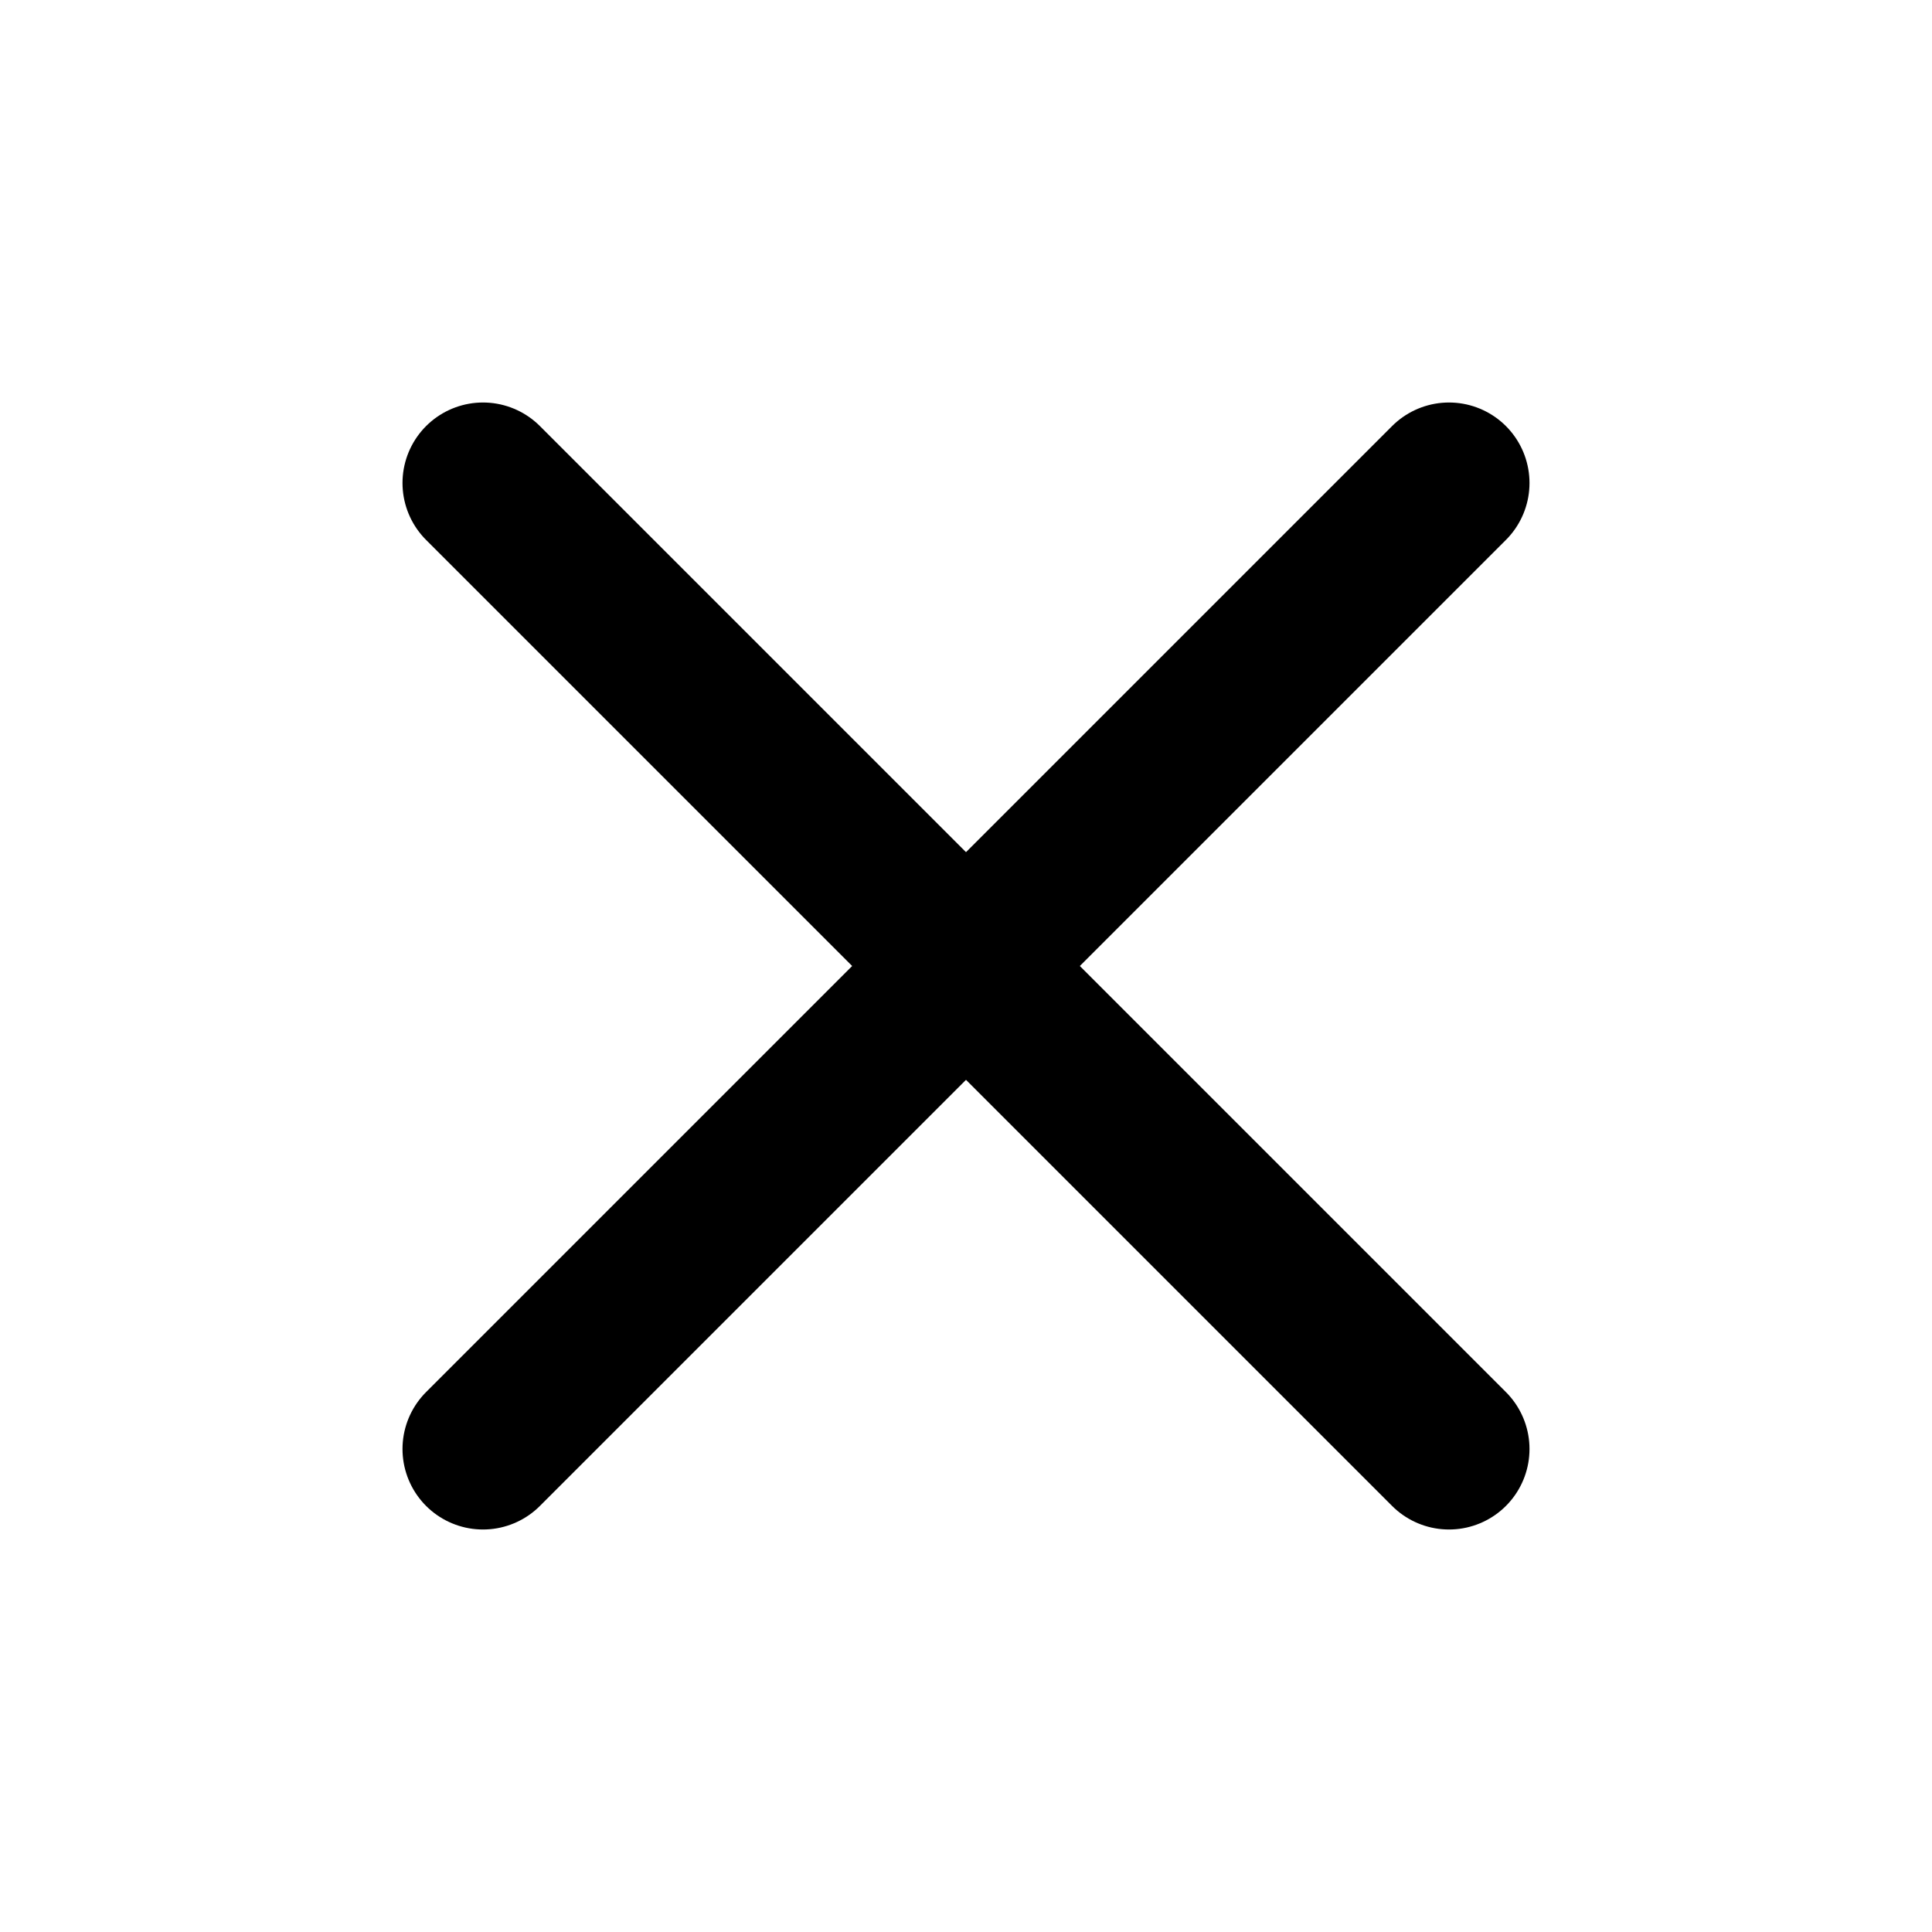
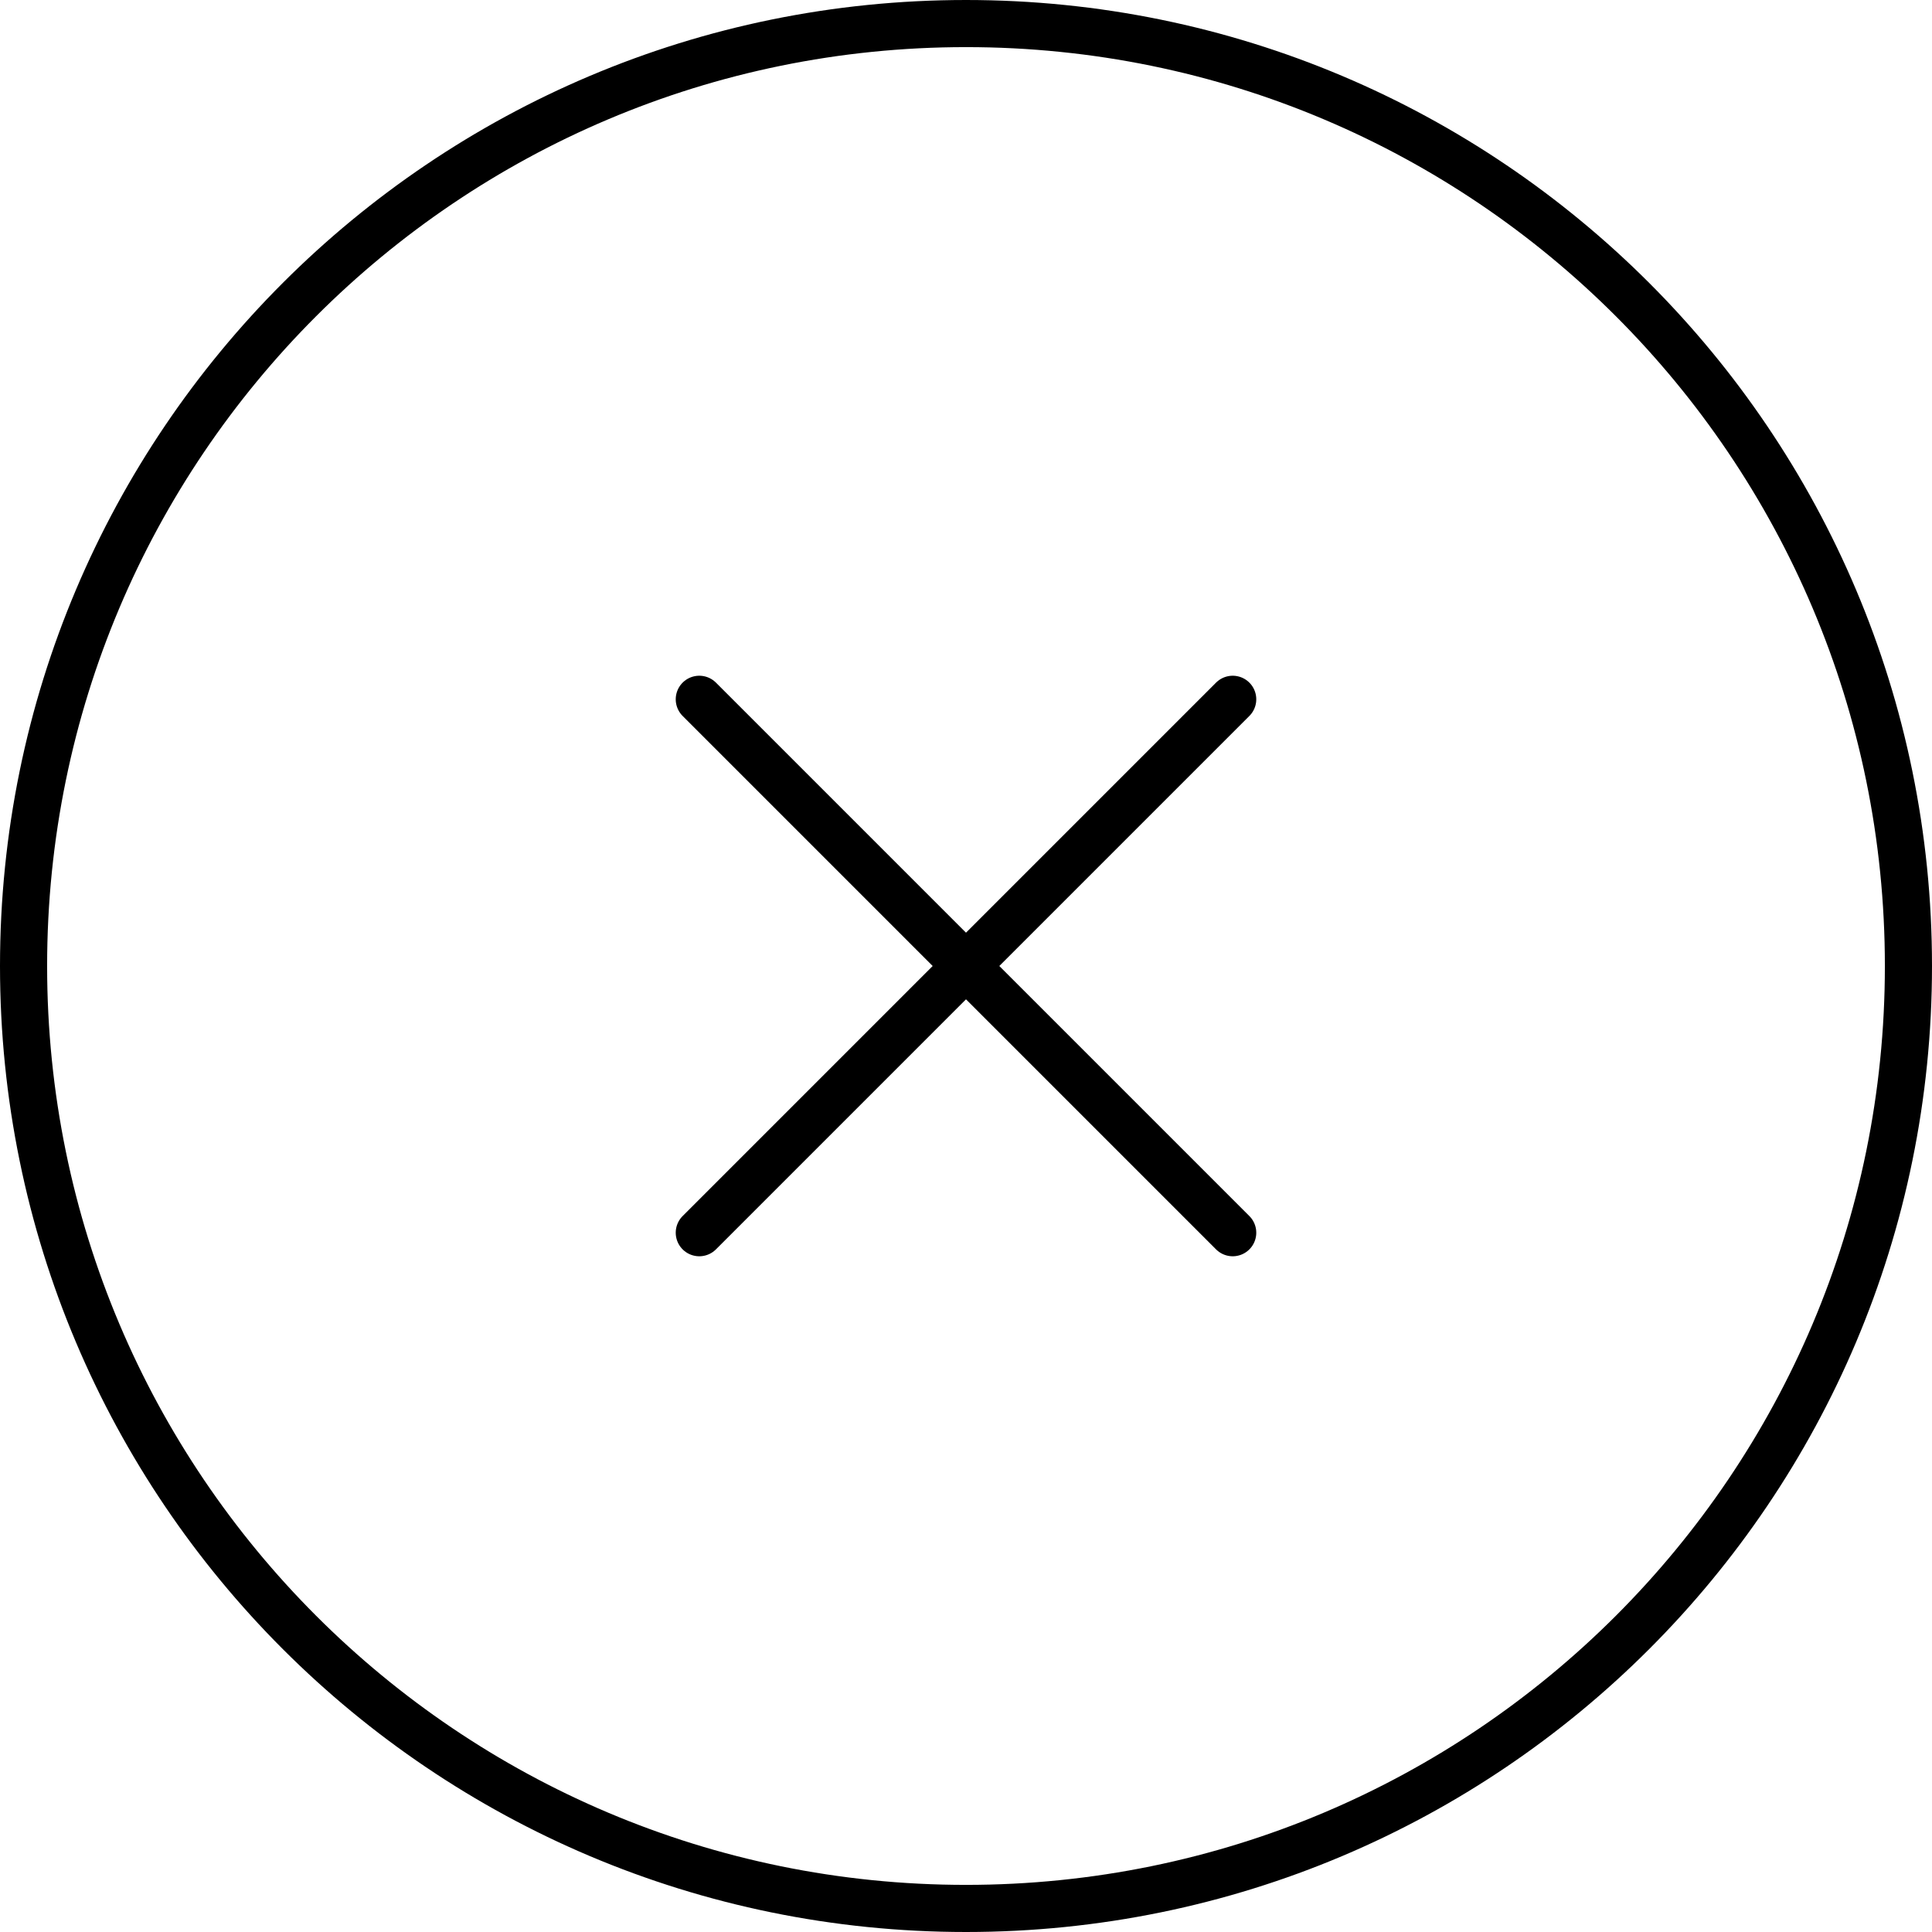
- <svg xmlns="http://www.w3.org/2000/svg" height="24" viewBox="0 0 24 24" fill="none" stroke="currentColor" stroke-width="2" stroke-linecap="round" stroke-linejoin="round">
-   <path d="M18 6 6 18" />
-   <path d="m6 6 12 12" />
+ <svg xmlns="http://www.w3.org/2000/svg" viewBox="0 0 41 41" fill="none" stroke="currentColor" stroke-linecap="round" stroke-linejoin="round">
+   <path d="M14.84,26.16l5.66-5.66M26.16,14.84l-5.66,5.66M20.5,20.5l-5.66-5.66M20.5,20.5l5.66,5.66" />
+   <path d="M20.5,40.5c11.05,0,20-8.95,20-20S31.55.5,20.5.5.5,9.45.5,20.5s8.95,20,20,20Z" />
</svg>
